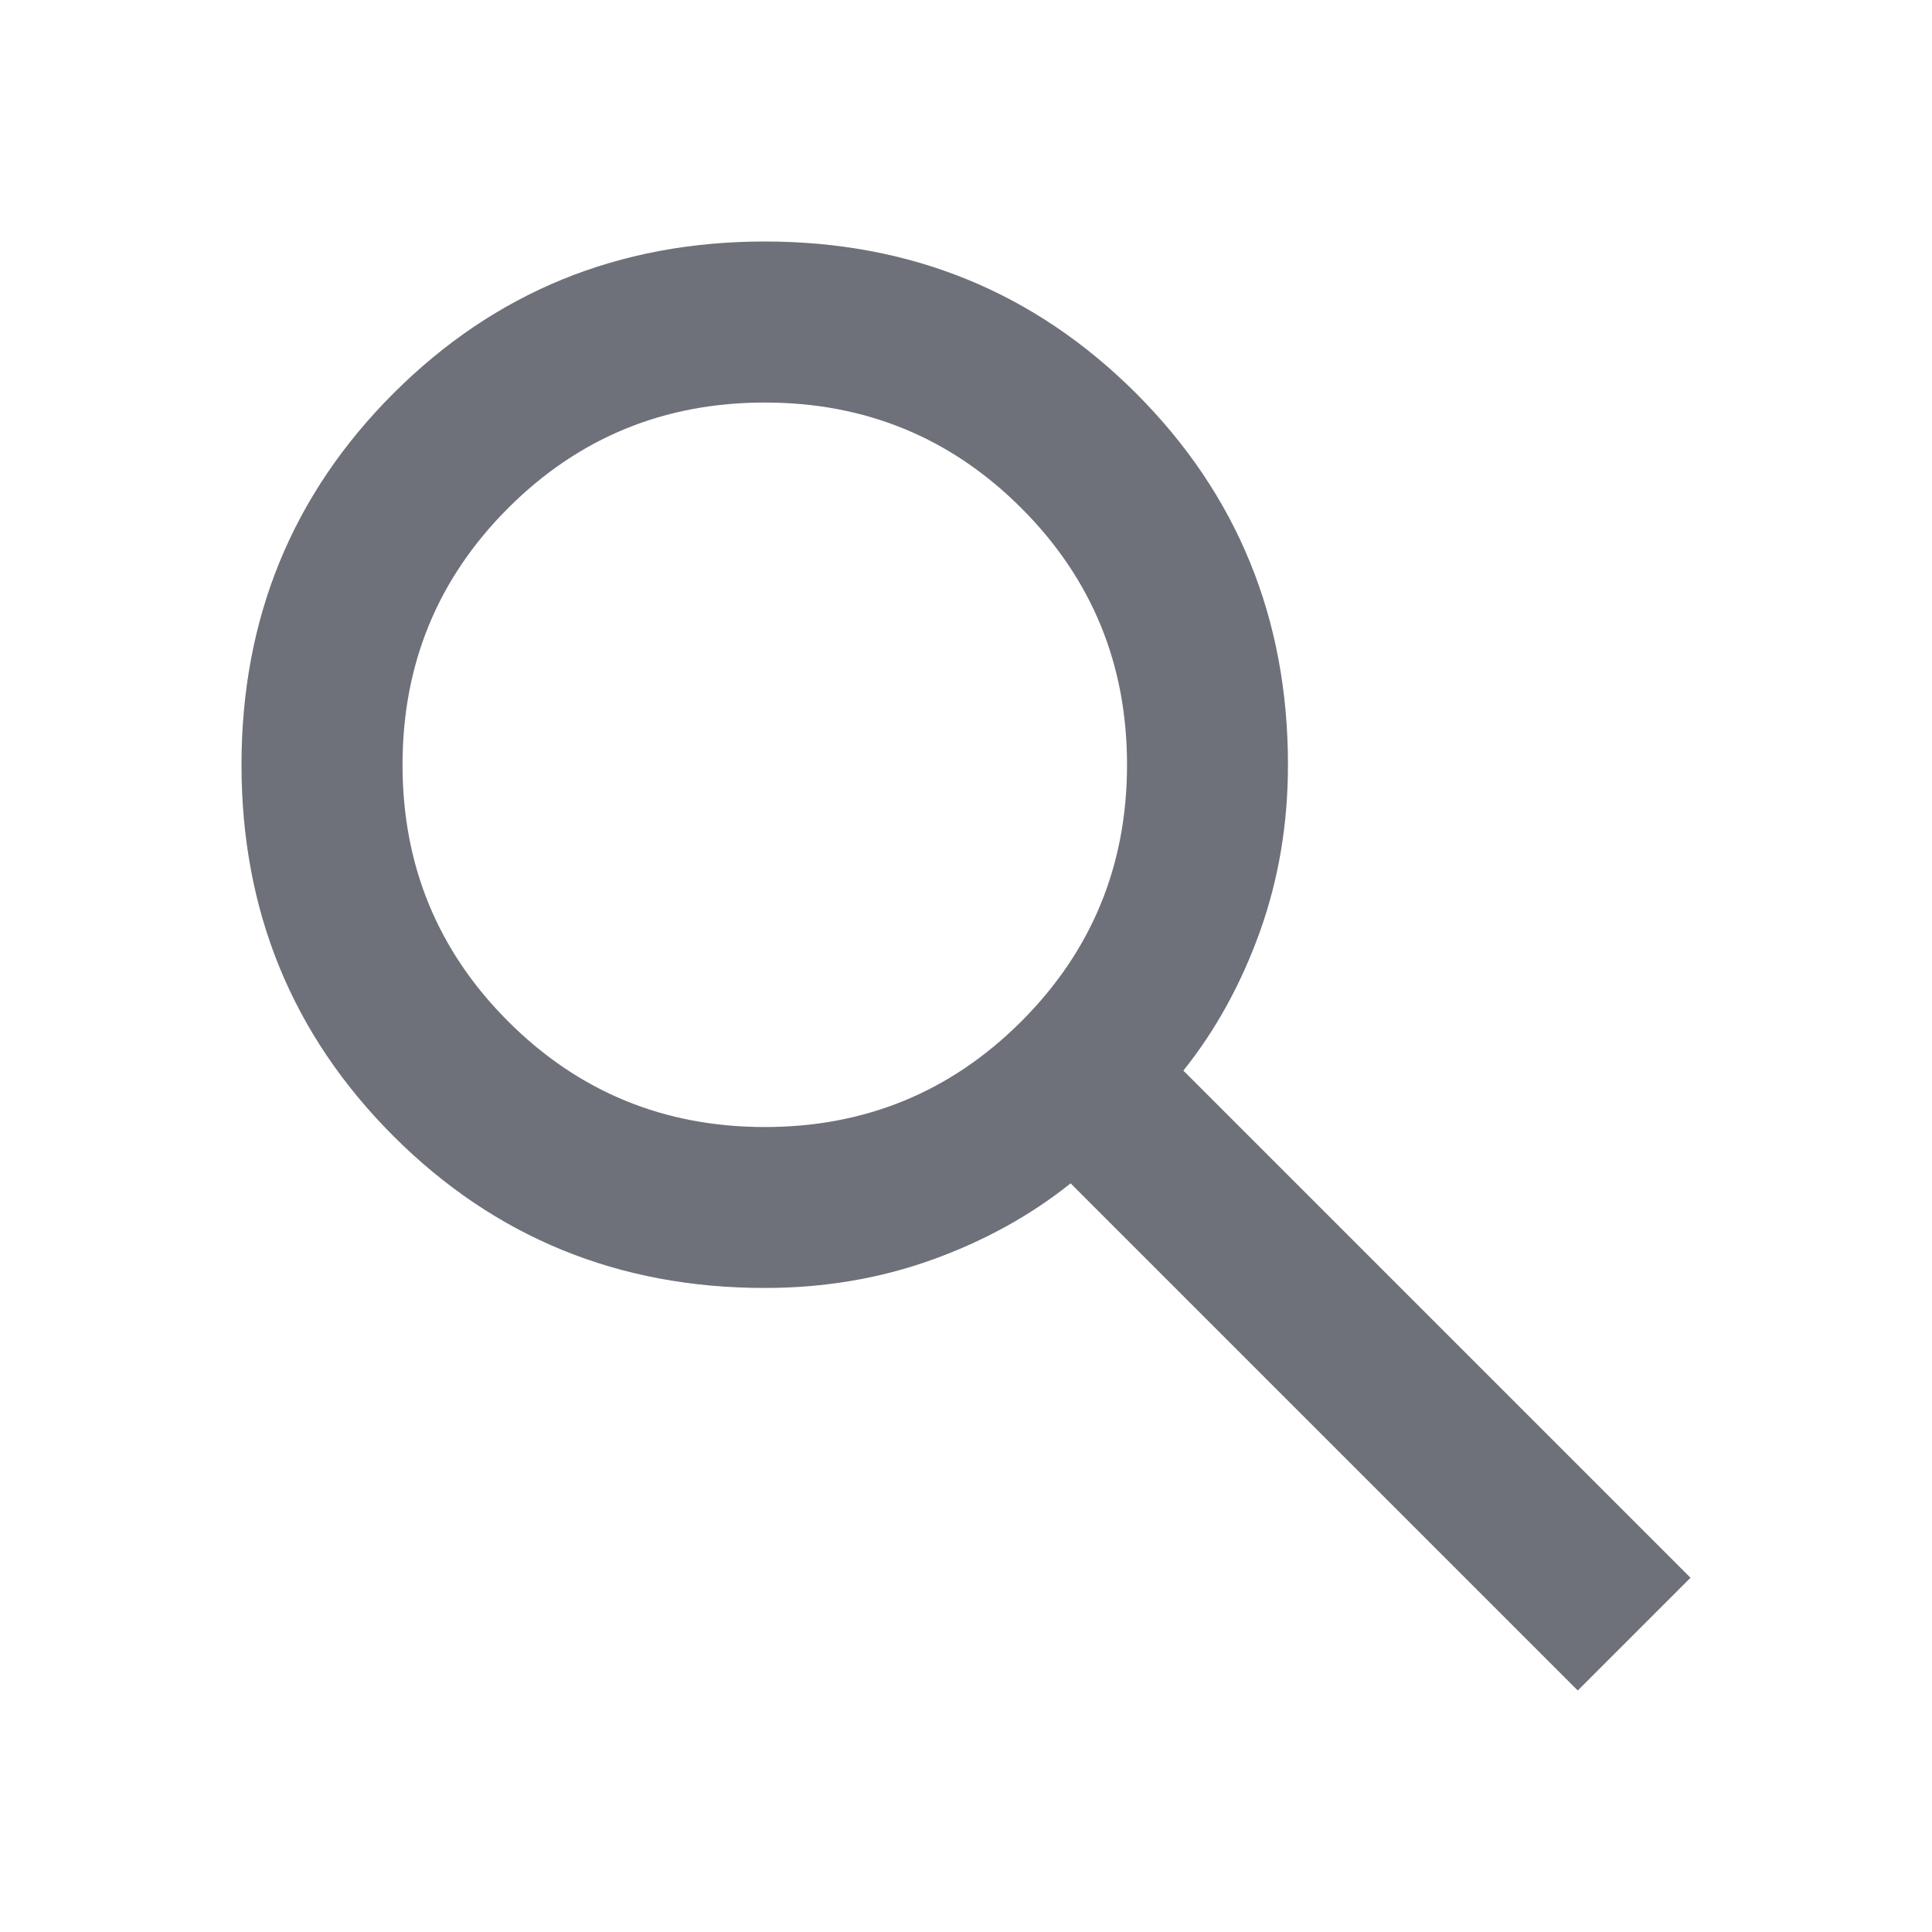
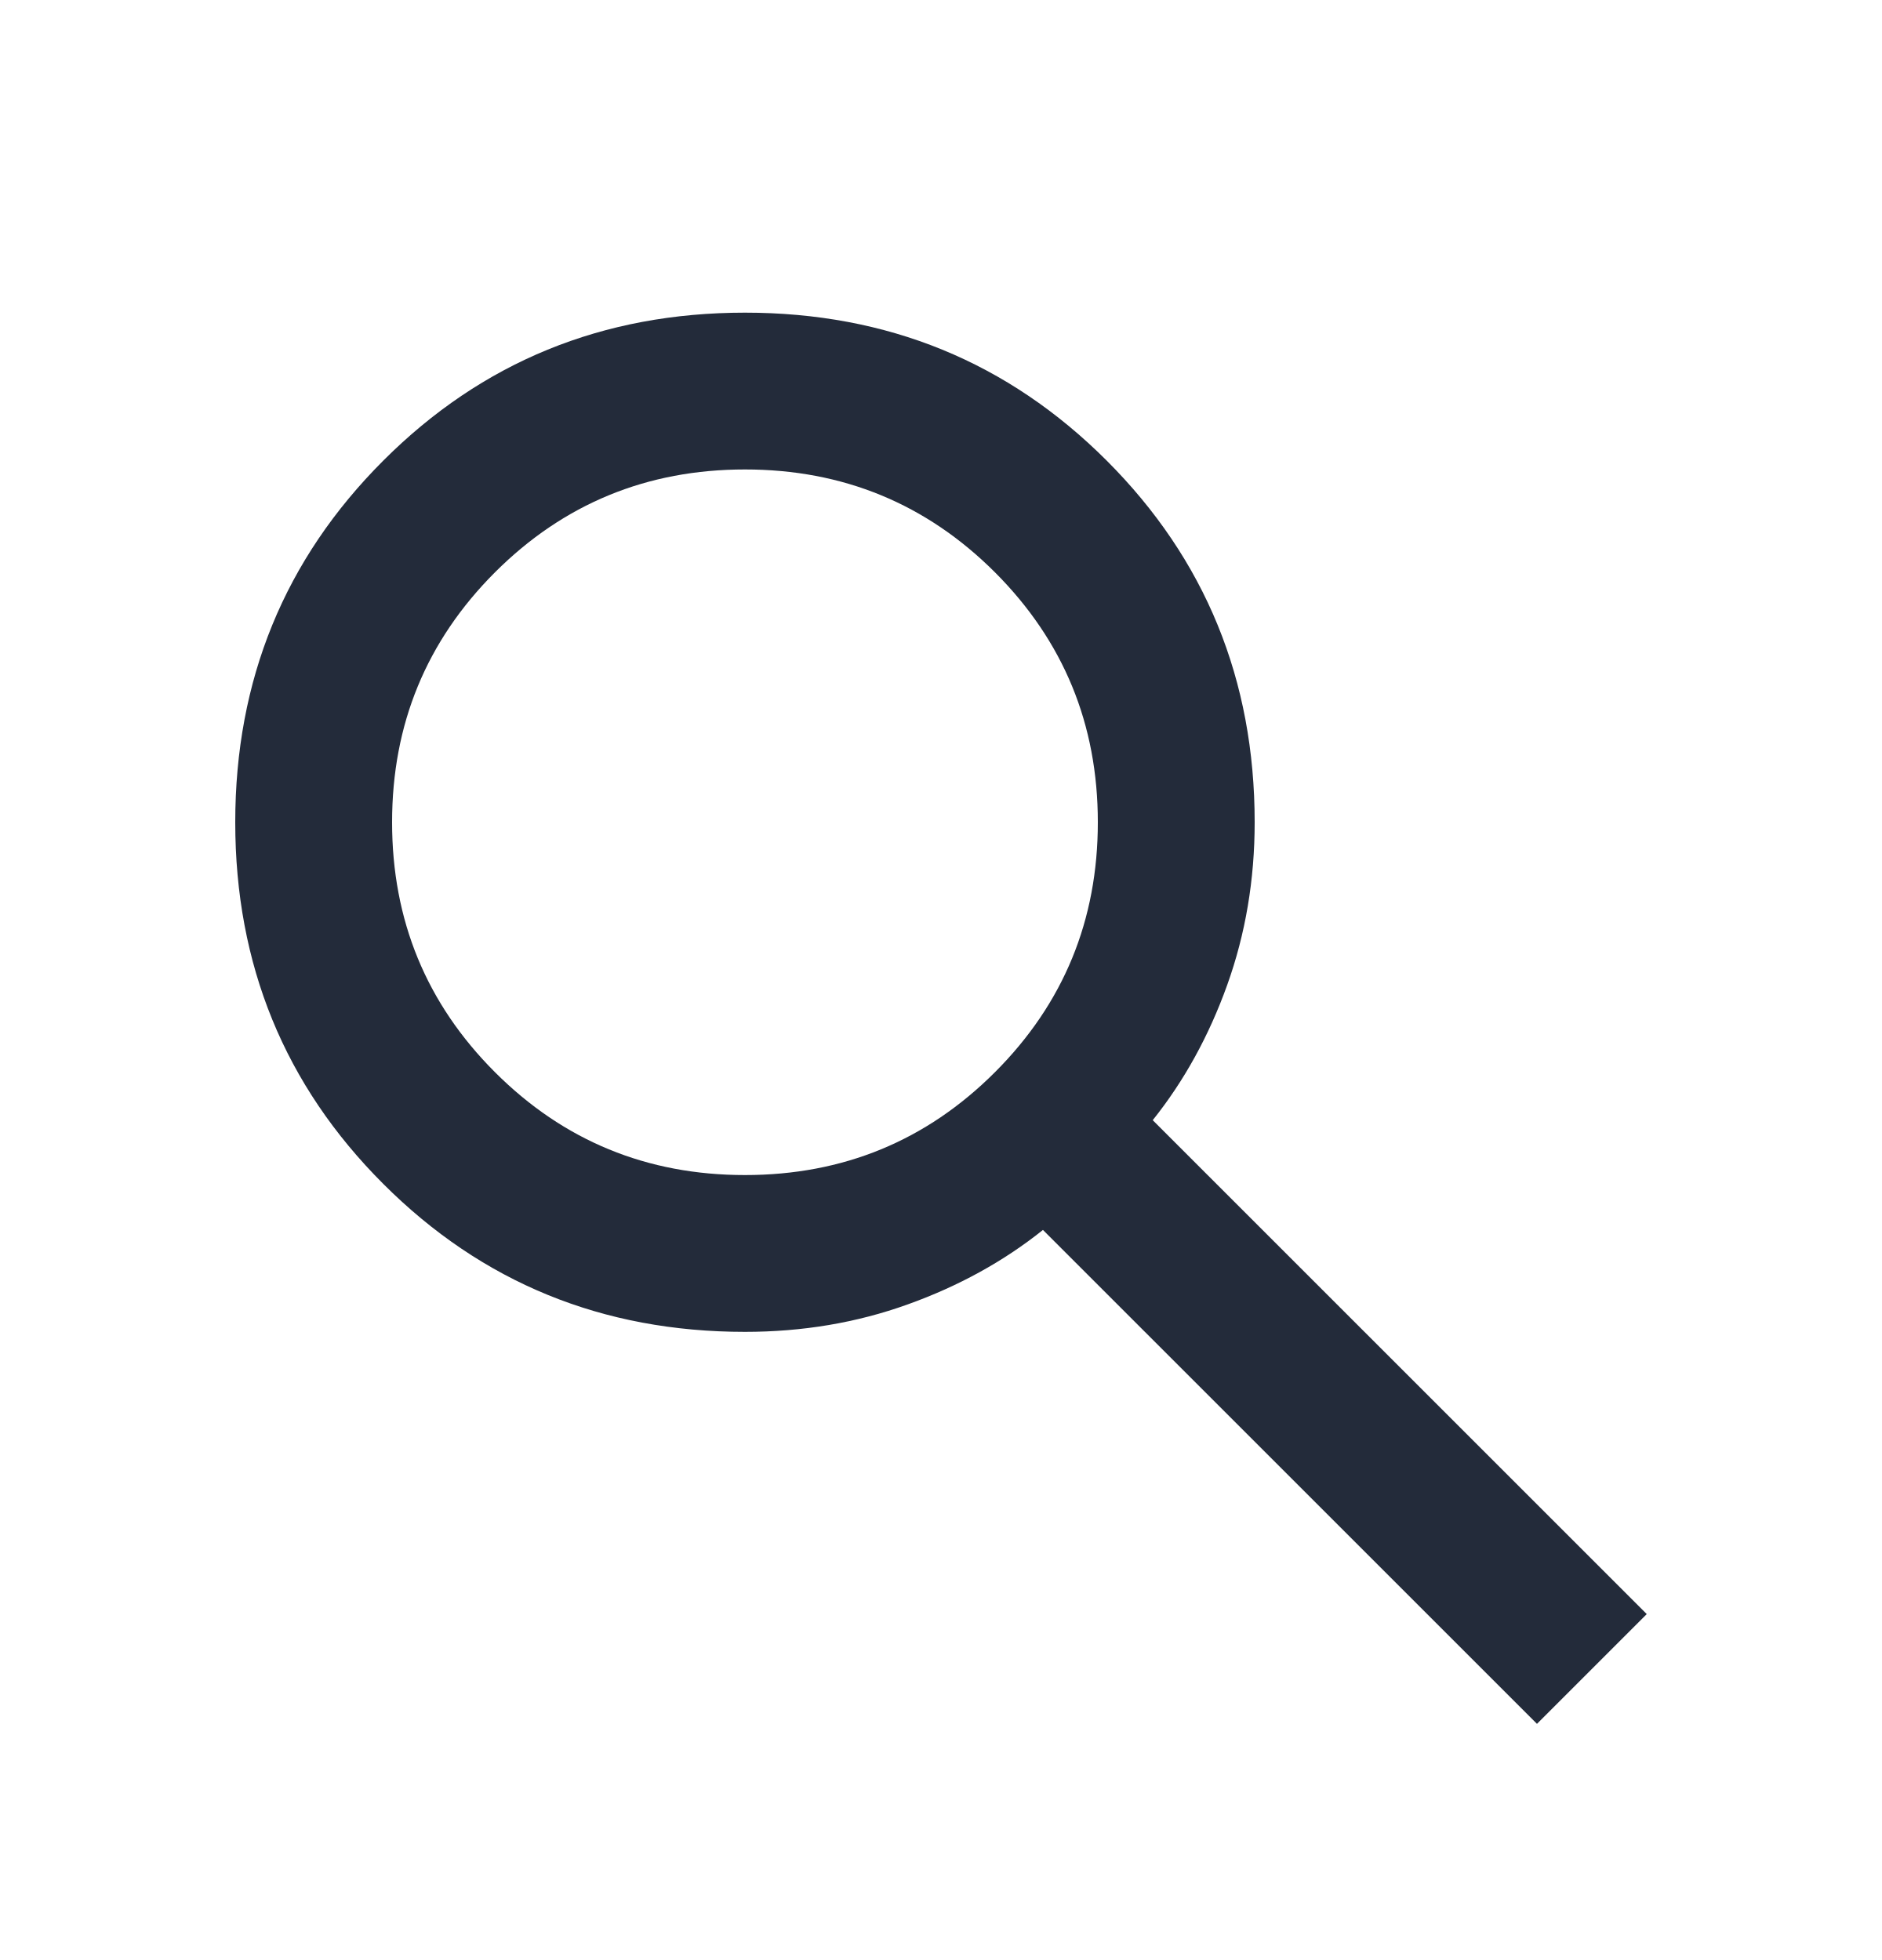
- <svg xmlns="http://www.w3.org/2000/svg" width="20" height="20" viewBox="0 0 20 20" fill="none">
-   <mask id="mask0_240_24226" style="mask-type:alpha" maskUnits="userSpaceOnUse" x="0" y="0" width="20" height="20">
-     <rect width="20" height="20" fill="#D9D9D9" />
-   </mask>
-   <g mask="url(#mask0_240_24226)">
-     <path d="M16.333 17.5L11.083 12.25C10.667 12.583 10.188 12.847 9.646 13.042C9.104 13.236 8.528 13.333 7.917 13.333C6.403 13.333 5.122 12.809 4.073 11.761C3.024 10.712 2.5 9.431 2.5 7.917C2.5 6.403 3.024 5.121 4.073 4.072C5.122 3.024 6.403 2.5 7.917 2.5C9.431 2.5 10.712 3.024 11.761 4.072C12.809 5.121 13.333 6.403 13.333 7.917C13.333 8.528 13.236 9.104 13.042 9.646C12.847 10.188 12.583 10.667 12.25 11.083L17.5 16.333L16.333 17.5ZM7.917 11.667C8.958 11.667 9.844 11.302 10.573 10.573C11.302 9.844 11.667 8.958 11.667 7.917C11.667 6.875 11.302 5.989 10.573 5.26C9.844 4.531 8.958 4.167 7.917 4.167C6.875 4.167 5.989 4.531 5.26 5.26C4.531 5.989 4.167 6.875 4.167 7.917C4.167 8.958 4.531 9.844 5.26 10.573C5.989 11.302 6.875 11.667 7.917 11.667Z" fill="#6E7179" />
+ <svg xmlns="http://www.w3.org/2000/svg" width="24" height="25" viewBox="0 0 24 25" fill="none">
+   <g id="icn24/search">
+     <mask id="mask0_358_47888" style="mask-type:alpha" maskUnits="userSpaceOnUse" x="0" y="0" width="24" height="25">
+       <rect id="Bounding box" y="0.988" width="24" height="24" fill="#D9D9D9" />
+     </mask>
+     <g mask="url(#mask0_358_47888)">
+       <path id="search" d="M19.6 21.988L13.3 15.688C12.8 16.088 12.225 16.405 11.575 16.638C10.925 16.872 10.233 16.988 9.5 16.988C7.683 16.988 6.146 16.359 4.888 15.101C3.629 13.843 3 12.305 3 10.488C3 8.672 3.629 7.134 4.888 5.875C6.146 4.617 7.683 3.988 9.5 3.988C11.317 3.988 12.854 4.617 14.113 5.875C15.371 7.134 16 8.672 16 10.488C16 11.222 15.883 11.913 15.65 12.563C15.417 13.213 15.1 13.788 14.7 14.288L21 20.588L19.6 21.988ZM9.5 14.988C10.75 14.988 11.813 14.551 12.688 13.676C13.563 12.801 14 11.738 14 10.488C14 9.238 13.563 8.176 12.688 7.3C11.813 6.426 10.75 5.988 9.5 5.988C8.25 5.988 7.187 6.426 6.312 7.3C5.437 8.176 5 9.238 5 10.488C5 11.738 5.437 12.801 6.312 13.676C7.187 14.551 8.25 14.988 9.5 14.988Z" fill="#232B3A" />
+     </g>
  </g>
</svg>
